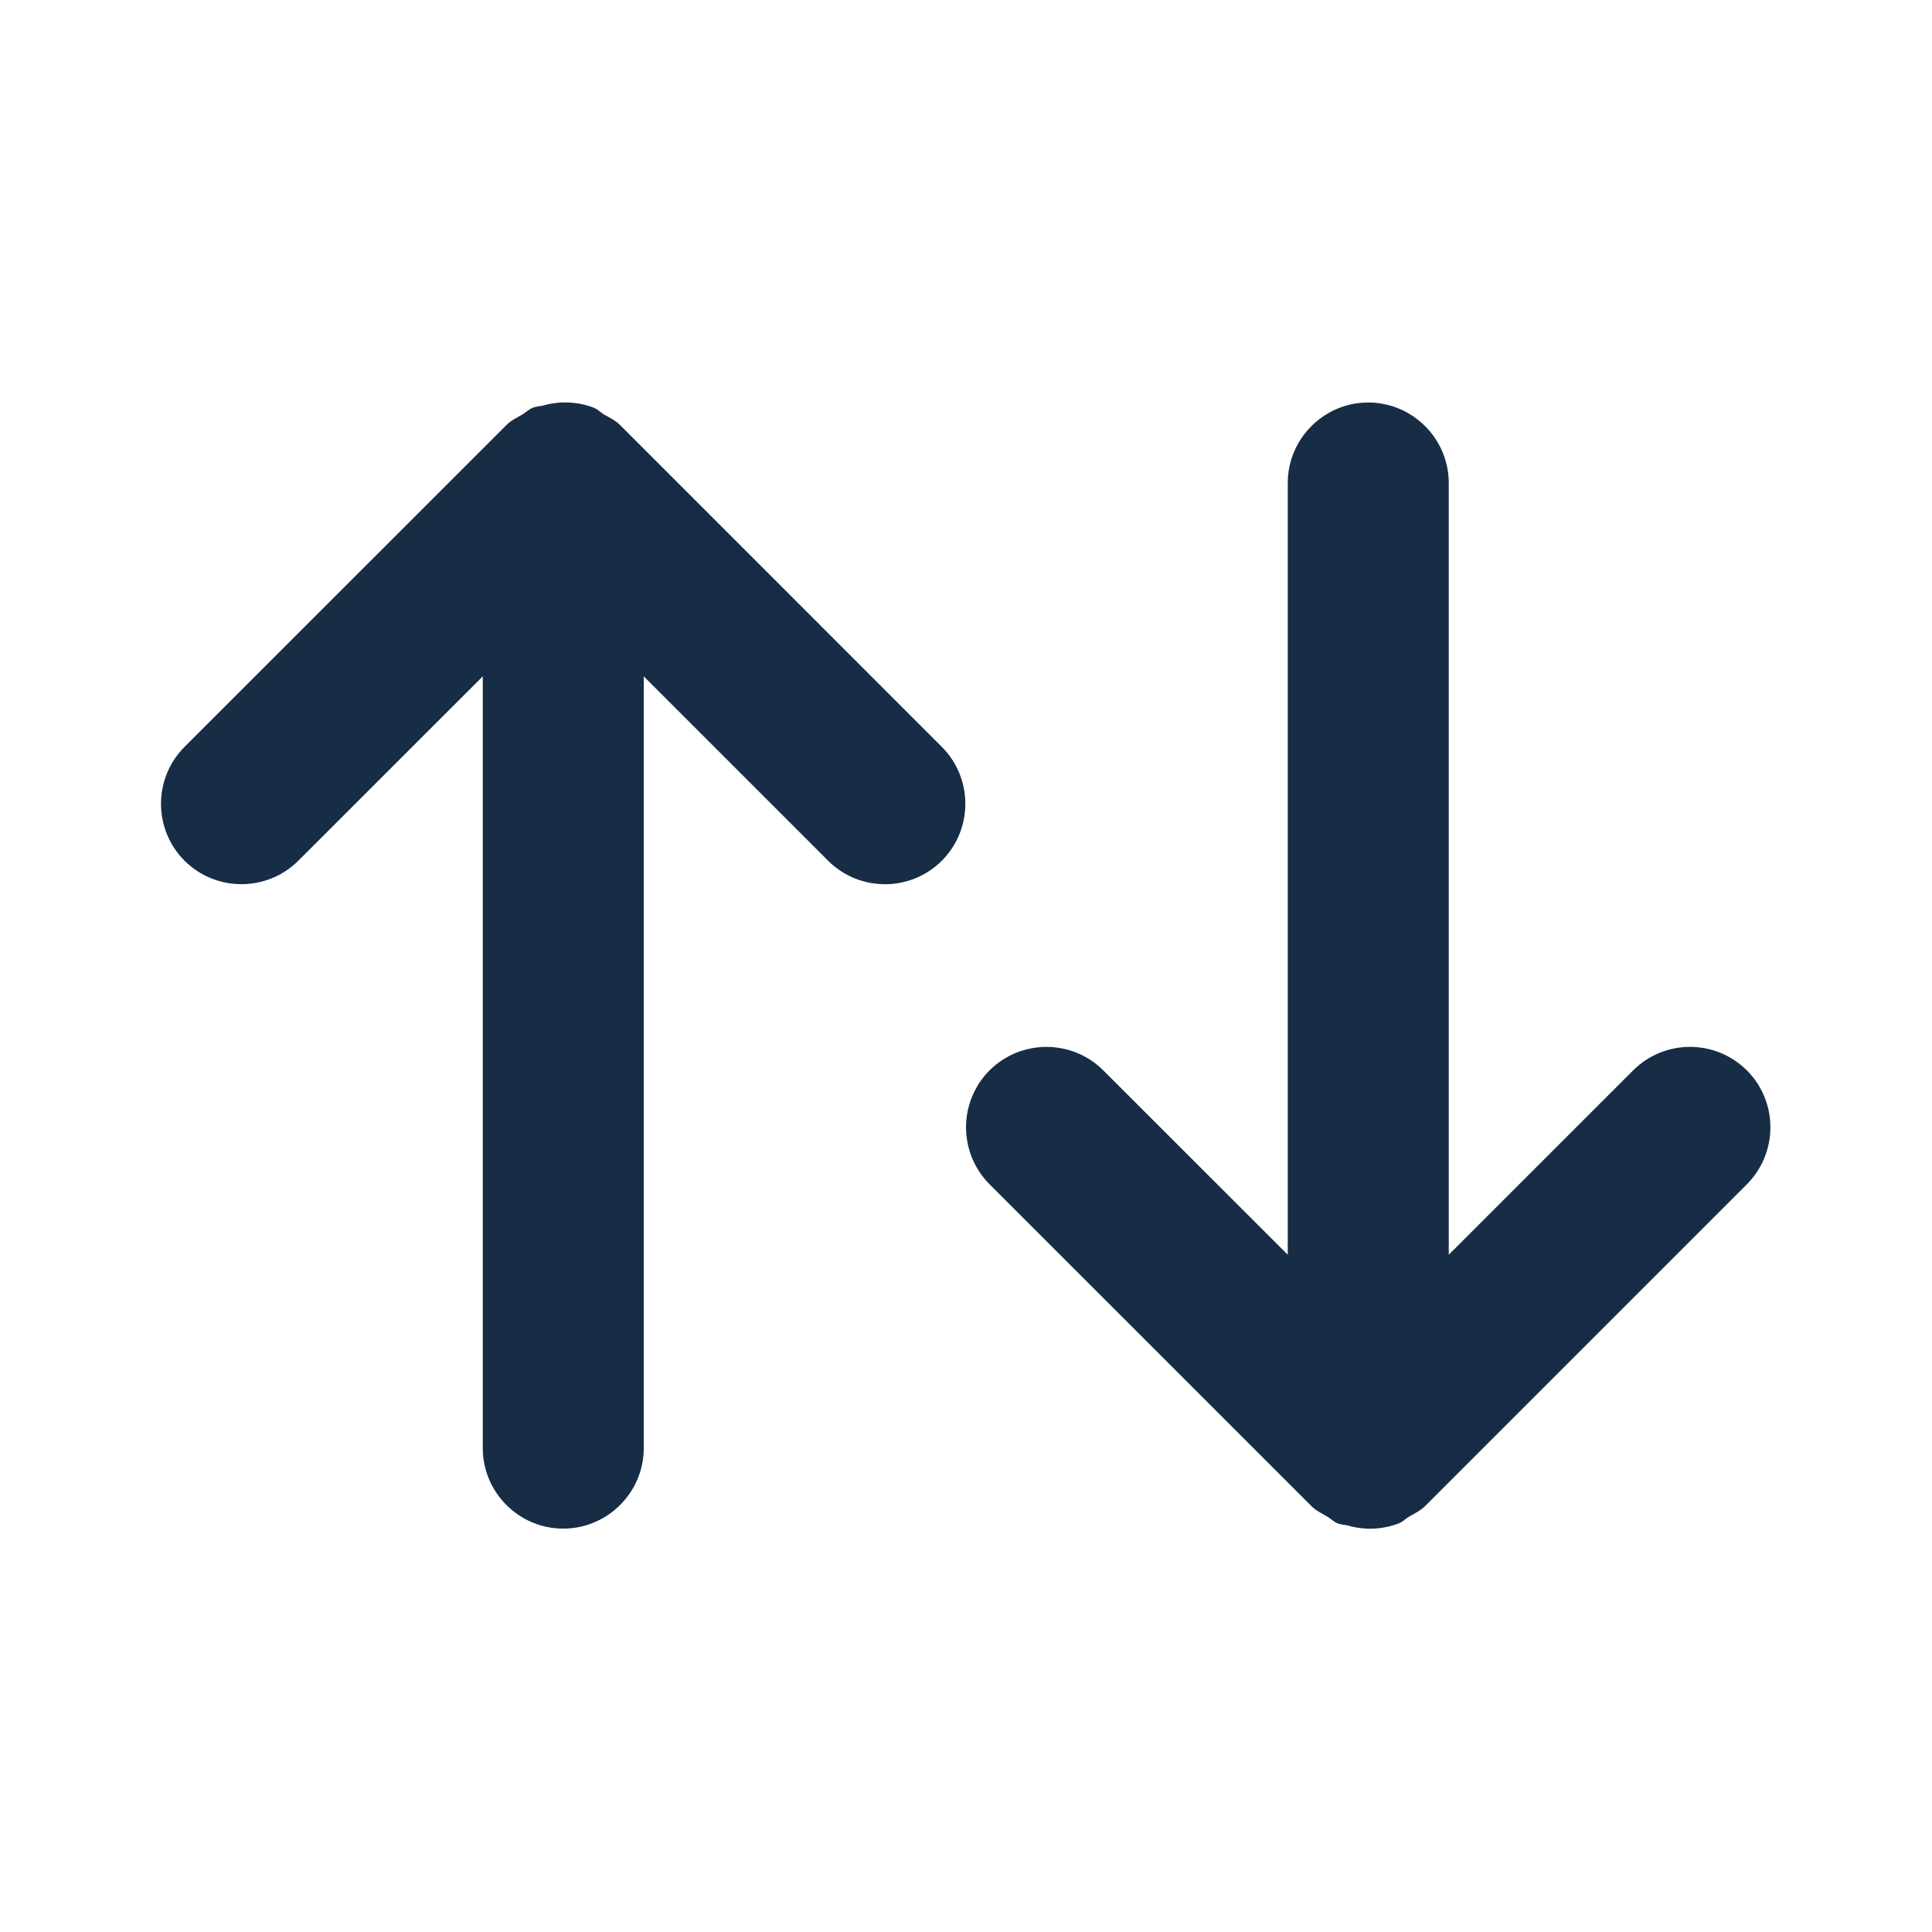
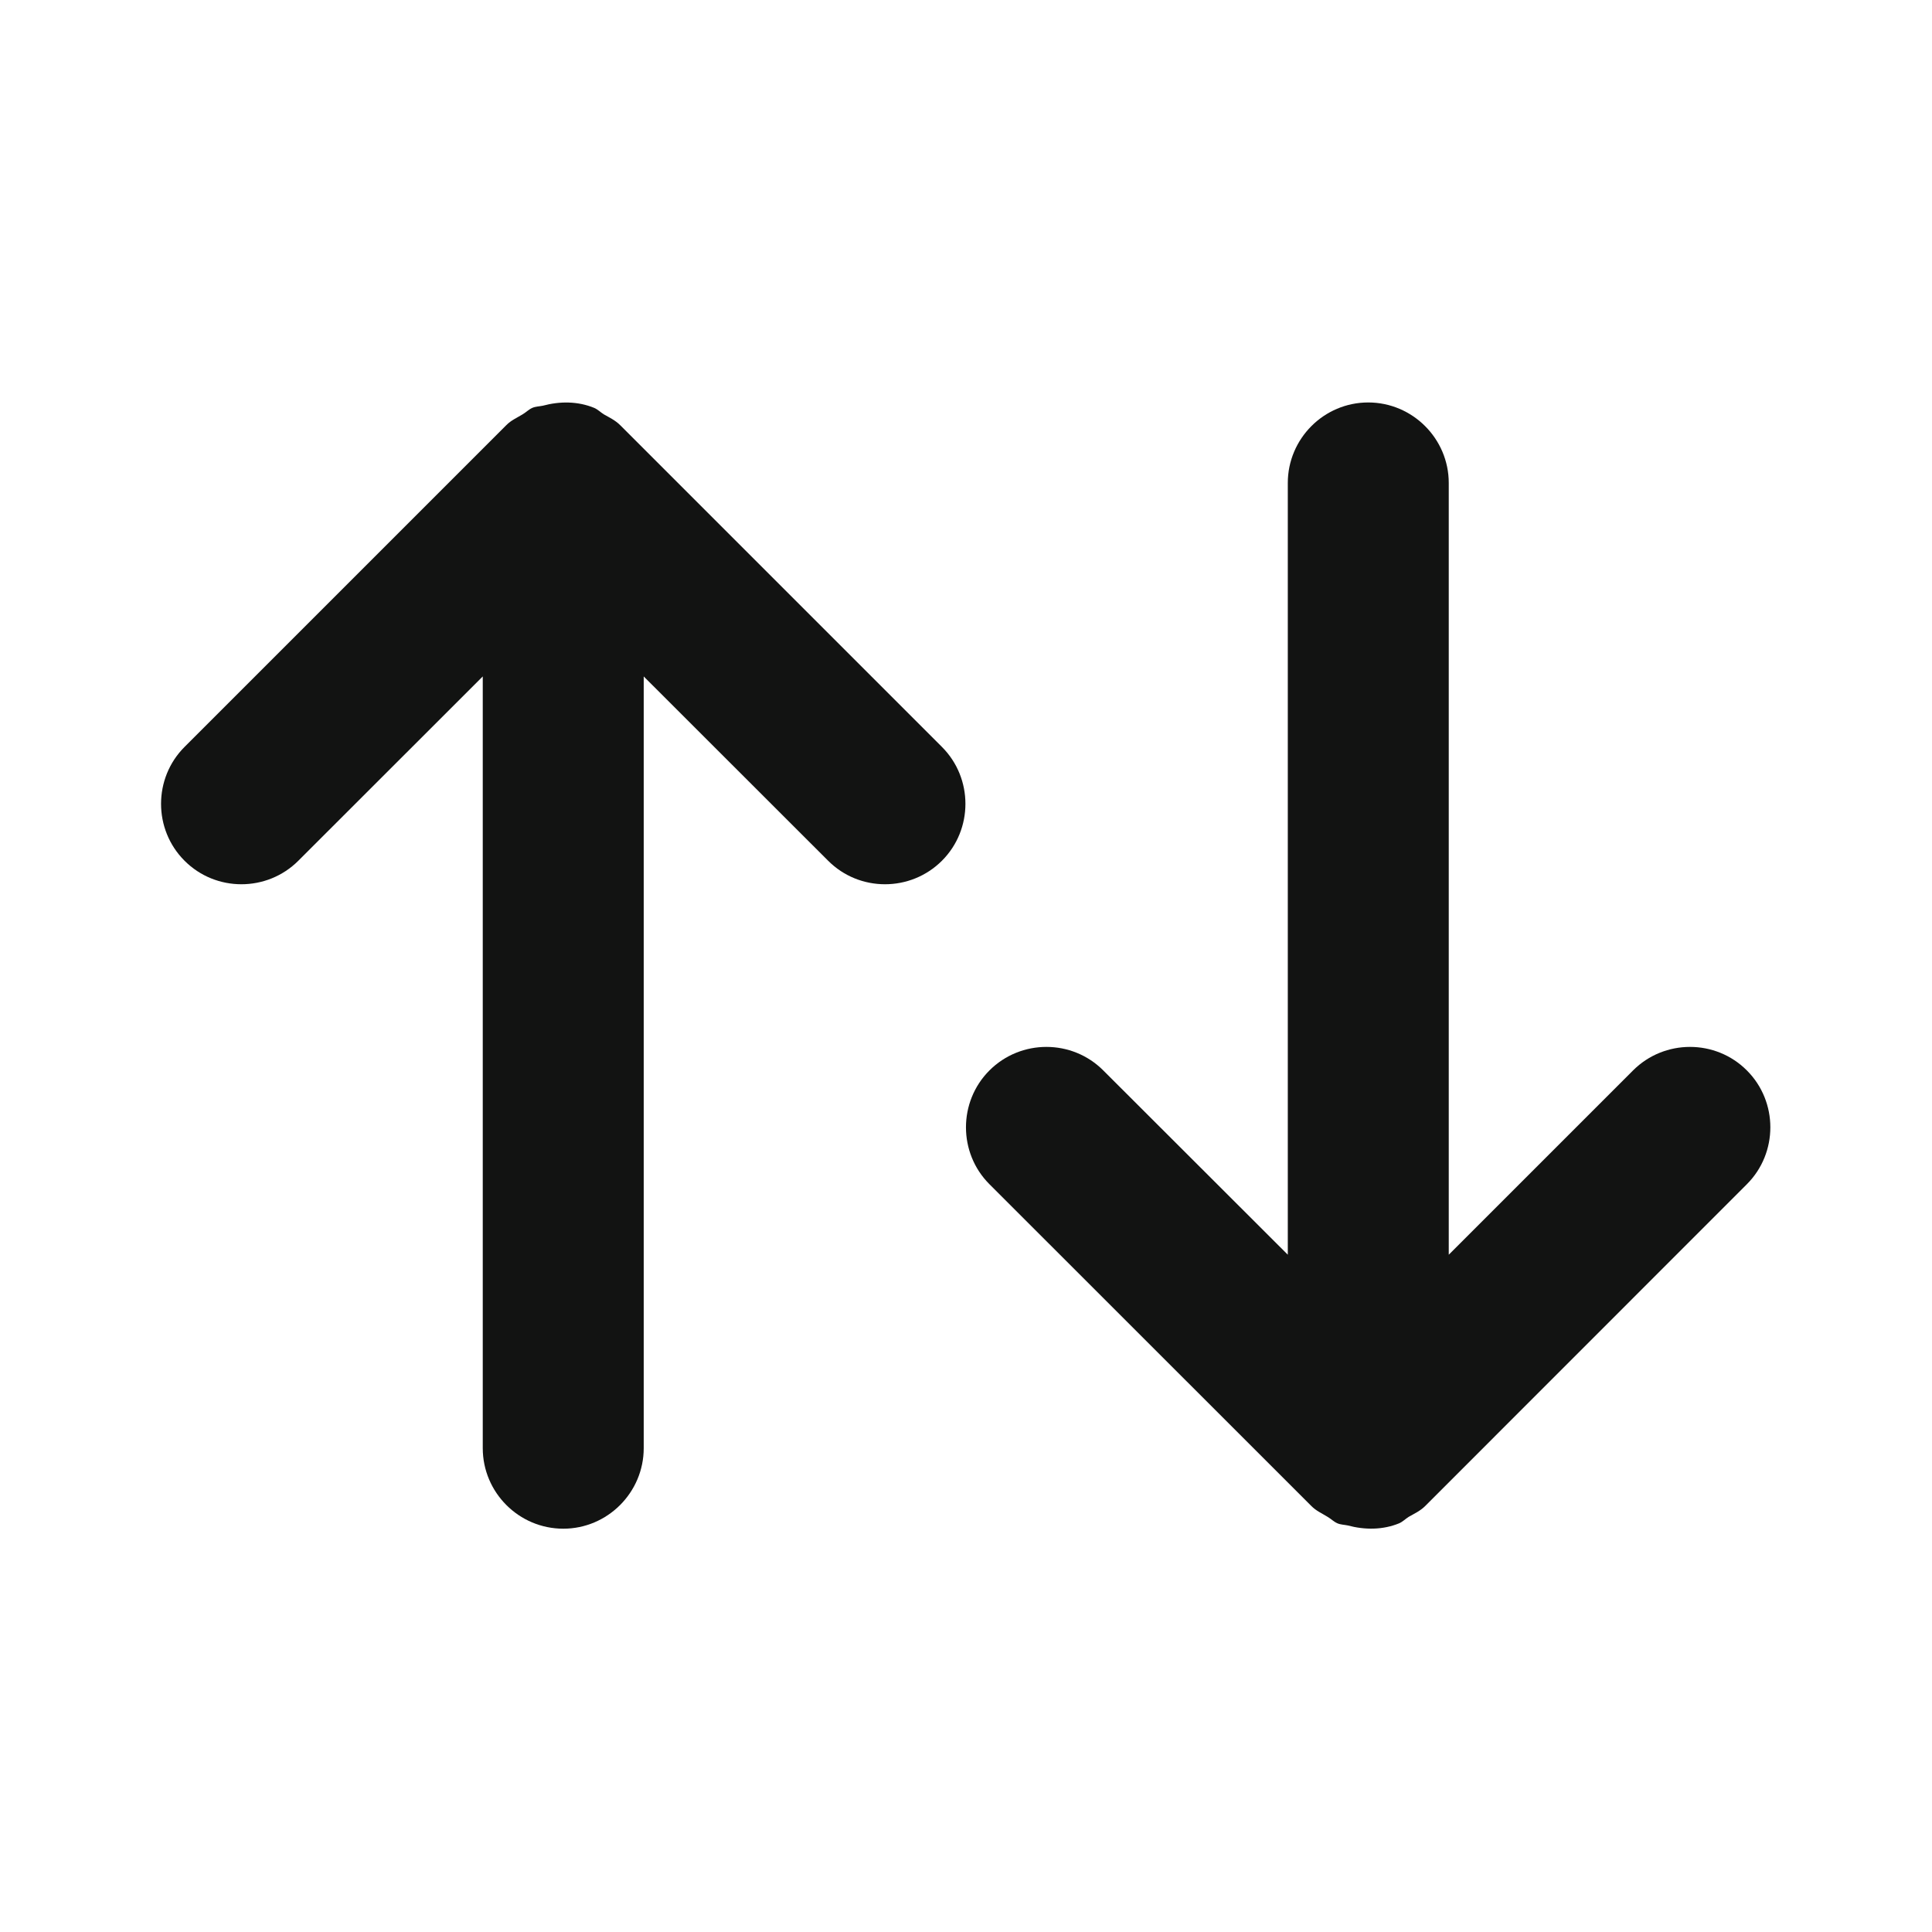
- <svg xmlns="http://www.w3.org/2000/svg" width="16" height="16" viewBox="0 0 24 24" fill="none">
-   <path fill-rule="evenodd" clip-rule="evenodd" d="M21.7 13.297a1 1 0 00-1.413 0l-2.29 2.29V6c0-.55-.45-1-1-1-.551 0-1 .45-1 1v9.587l-2.291-2.29a1.002 1.002 0 00-1.414 0 1.003 1.003 0 000 1.414l3.998 3.997c.058.06.132.092.2.133.042.025.076.061.122.081.04.018.087.018.13.028a.995.995 0 00.64-.028c.044-.019.077-.054.118-.079.07-.041.143-.074.204-.135l3.997-3.997a1.003 1.003 0 000-1.414zM11.7 10.692a1 1 0 01-1.413 0l-2.29-2.29v9.587c0 .55-.45 1-1 1-.551 0-1-.45-1-1V8.402l-2.291 2.29a1.003 1.003 0 01-1.414 0 1.002 1.002 0 010-1.414L6.29 5.281c.058-.06.132-.092.2-.133.042-.025.076-.06.122-.08.04-.019.087-.019.13-.029a.995.995 0 01.64.028c.044.02.077.054.118.08.07.04.143.073.204.134L11.7 9.278a1.002 1.002 0 010 1.414z" fill="#162D45" />
+ <svg xmlns="http://www.w3.org/2000/svg" width="16" height="16" viewBox="0 0 16 16" fill="none">
+   <path fill-rule="evenodd" clip-rule="evenodd" d="M14.467 8.865C14.208 8.605 13.784 8.605 13.524 8.865L11.998 10.391V4C11.998 3.633 11.698 3.333 11.331 3.333C10.964 3.333 10.665 3.633 10.665 4V10.391L9.137 8.865C8.878 8.605 8.454 8.605 8.194 8.865C7.935 9.124 7.935 9.548 8.194 9.807L10.86 12.472C10.899 12.512 10.948 12.533 10.993 12.561C11.021 12.577 11.044 12.601 11.075 12.615C11.102 12.627 11.133 12.627 11.161 12.633C11.303 12.671 11.452 12.671 11.588 12.615C11.617 12.602 11.639 12.579 11.666 12.562C11.713 12.535 11.762 12.513 11.803 12.472L14.467 9.807C14.726 9.548 14.726 9.124 14.467 8.865" fill="#121312" />
+   <path fill-rule="evenodd" clip-rule="evenodd" d="M7.801 7.128C7.541 7.388 7.117 7.388 6.858 7.128L5.331 5.602V11.993C5.331 12.36 5.031 12.66 4.665 12.66C4.297 12.66 3.998 12.36 3.998 11.993V5.602L2.471 7.128C2.211 7.388 1.787 7.388 1.528 7.128C1.269 6.869 1.269 6.445 1.528 6.186L4.193 3.521C4.232 3.481 4.281 3.46 4.327 3.432C4.355 3.416 4.377 3.392 4.408 3.378C4.435 3.366 4.466 3.366 4.495 3.36C4.636 3.322 4.785 3.322 4.921 3.378C4.951 3.391 4.973 3.414 5 3.431C5.047 3.458 5.095 3.48 5.136 3.521L7.801 6.186C8.06 6.445 8.06 6.869 7.801 7.128" fill="#121312" />
</svg>
